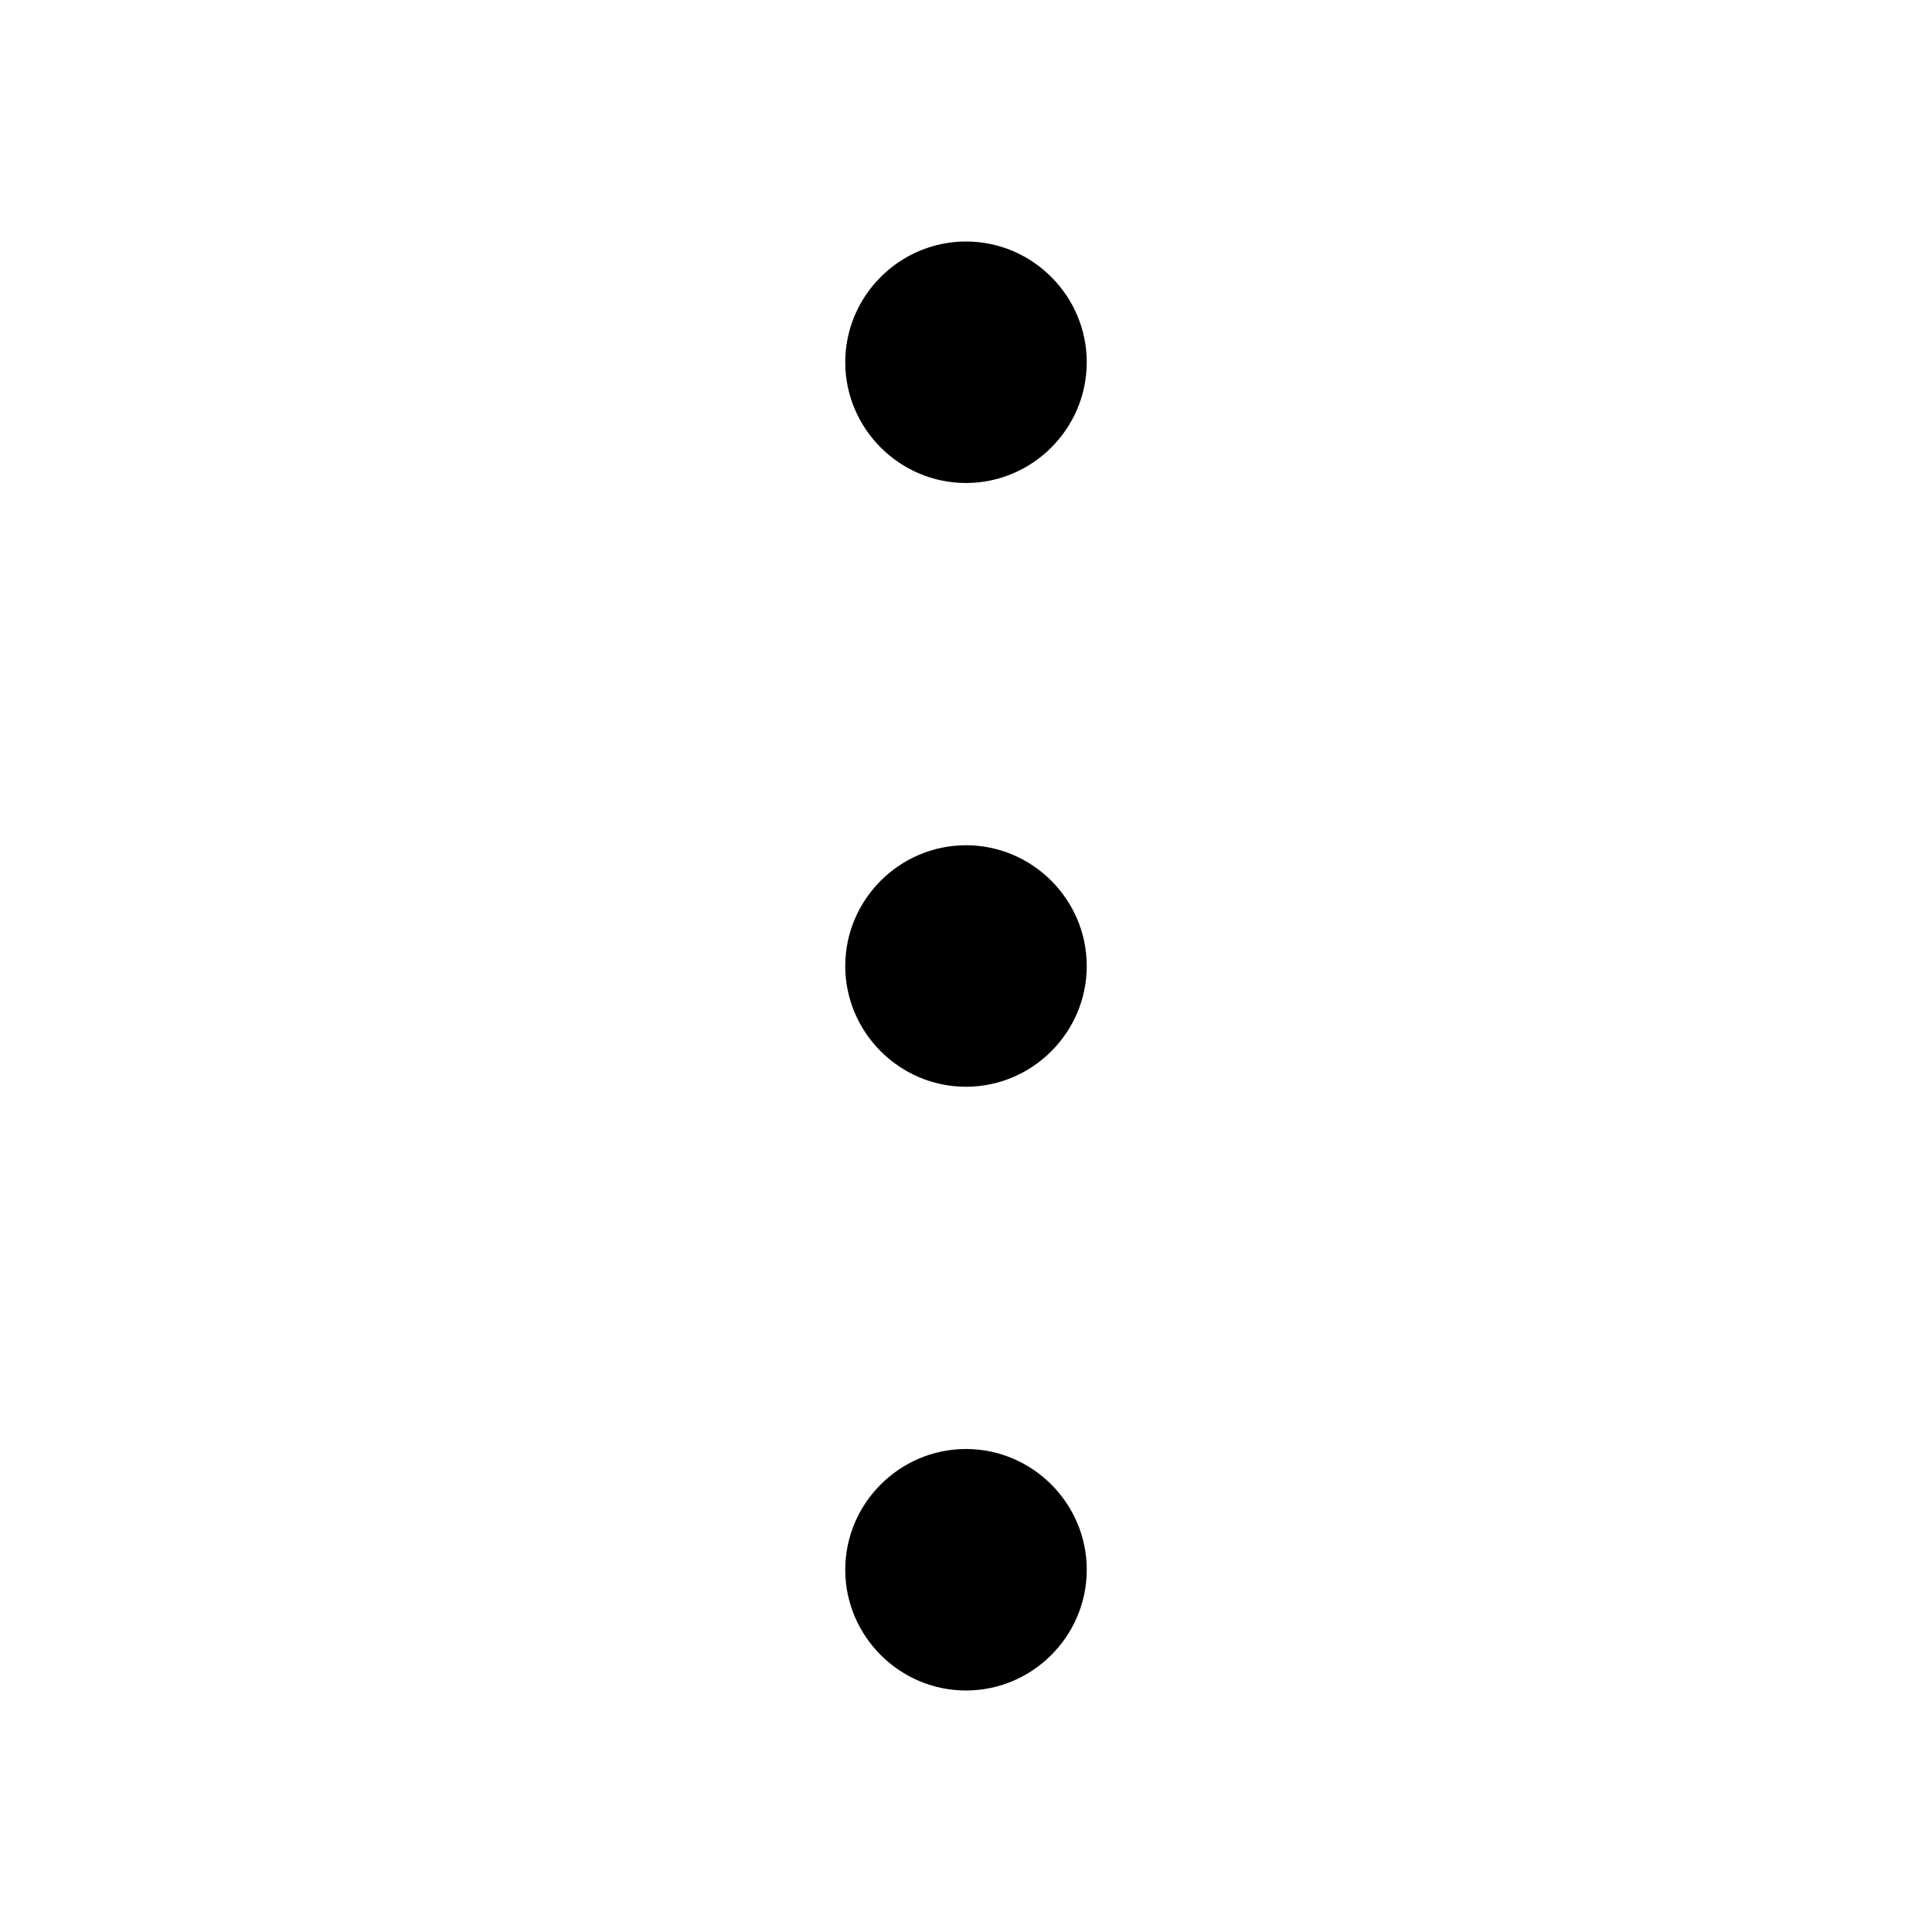
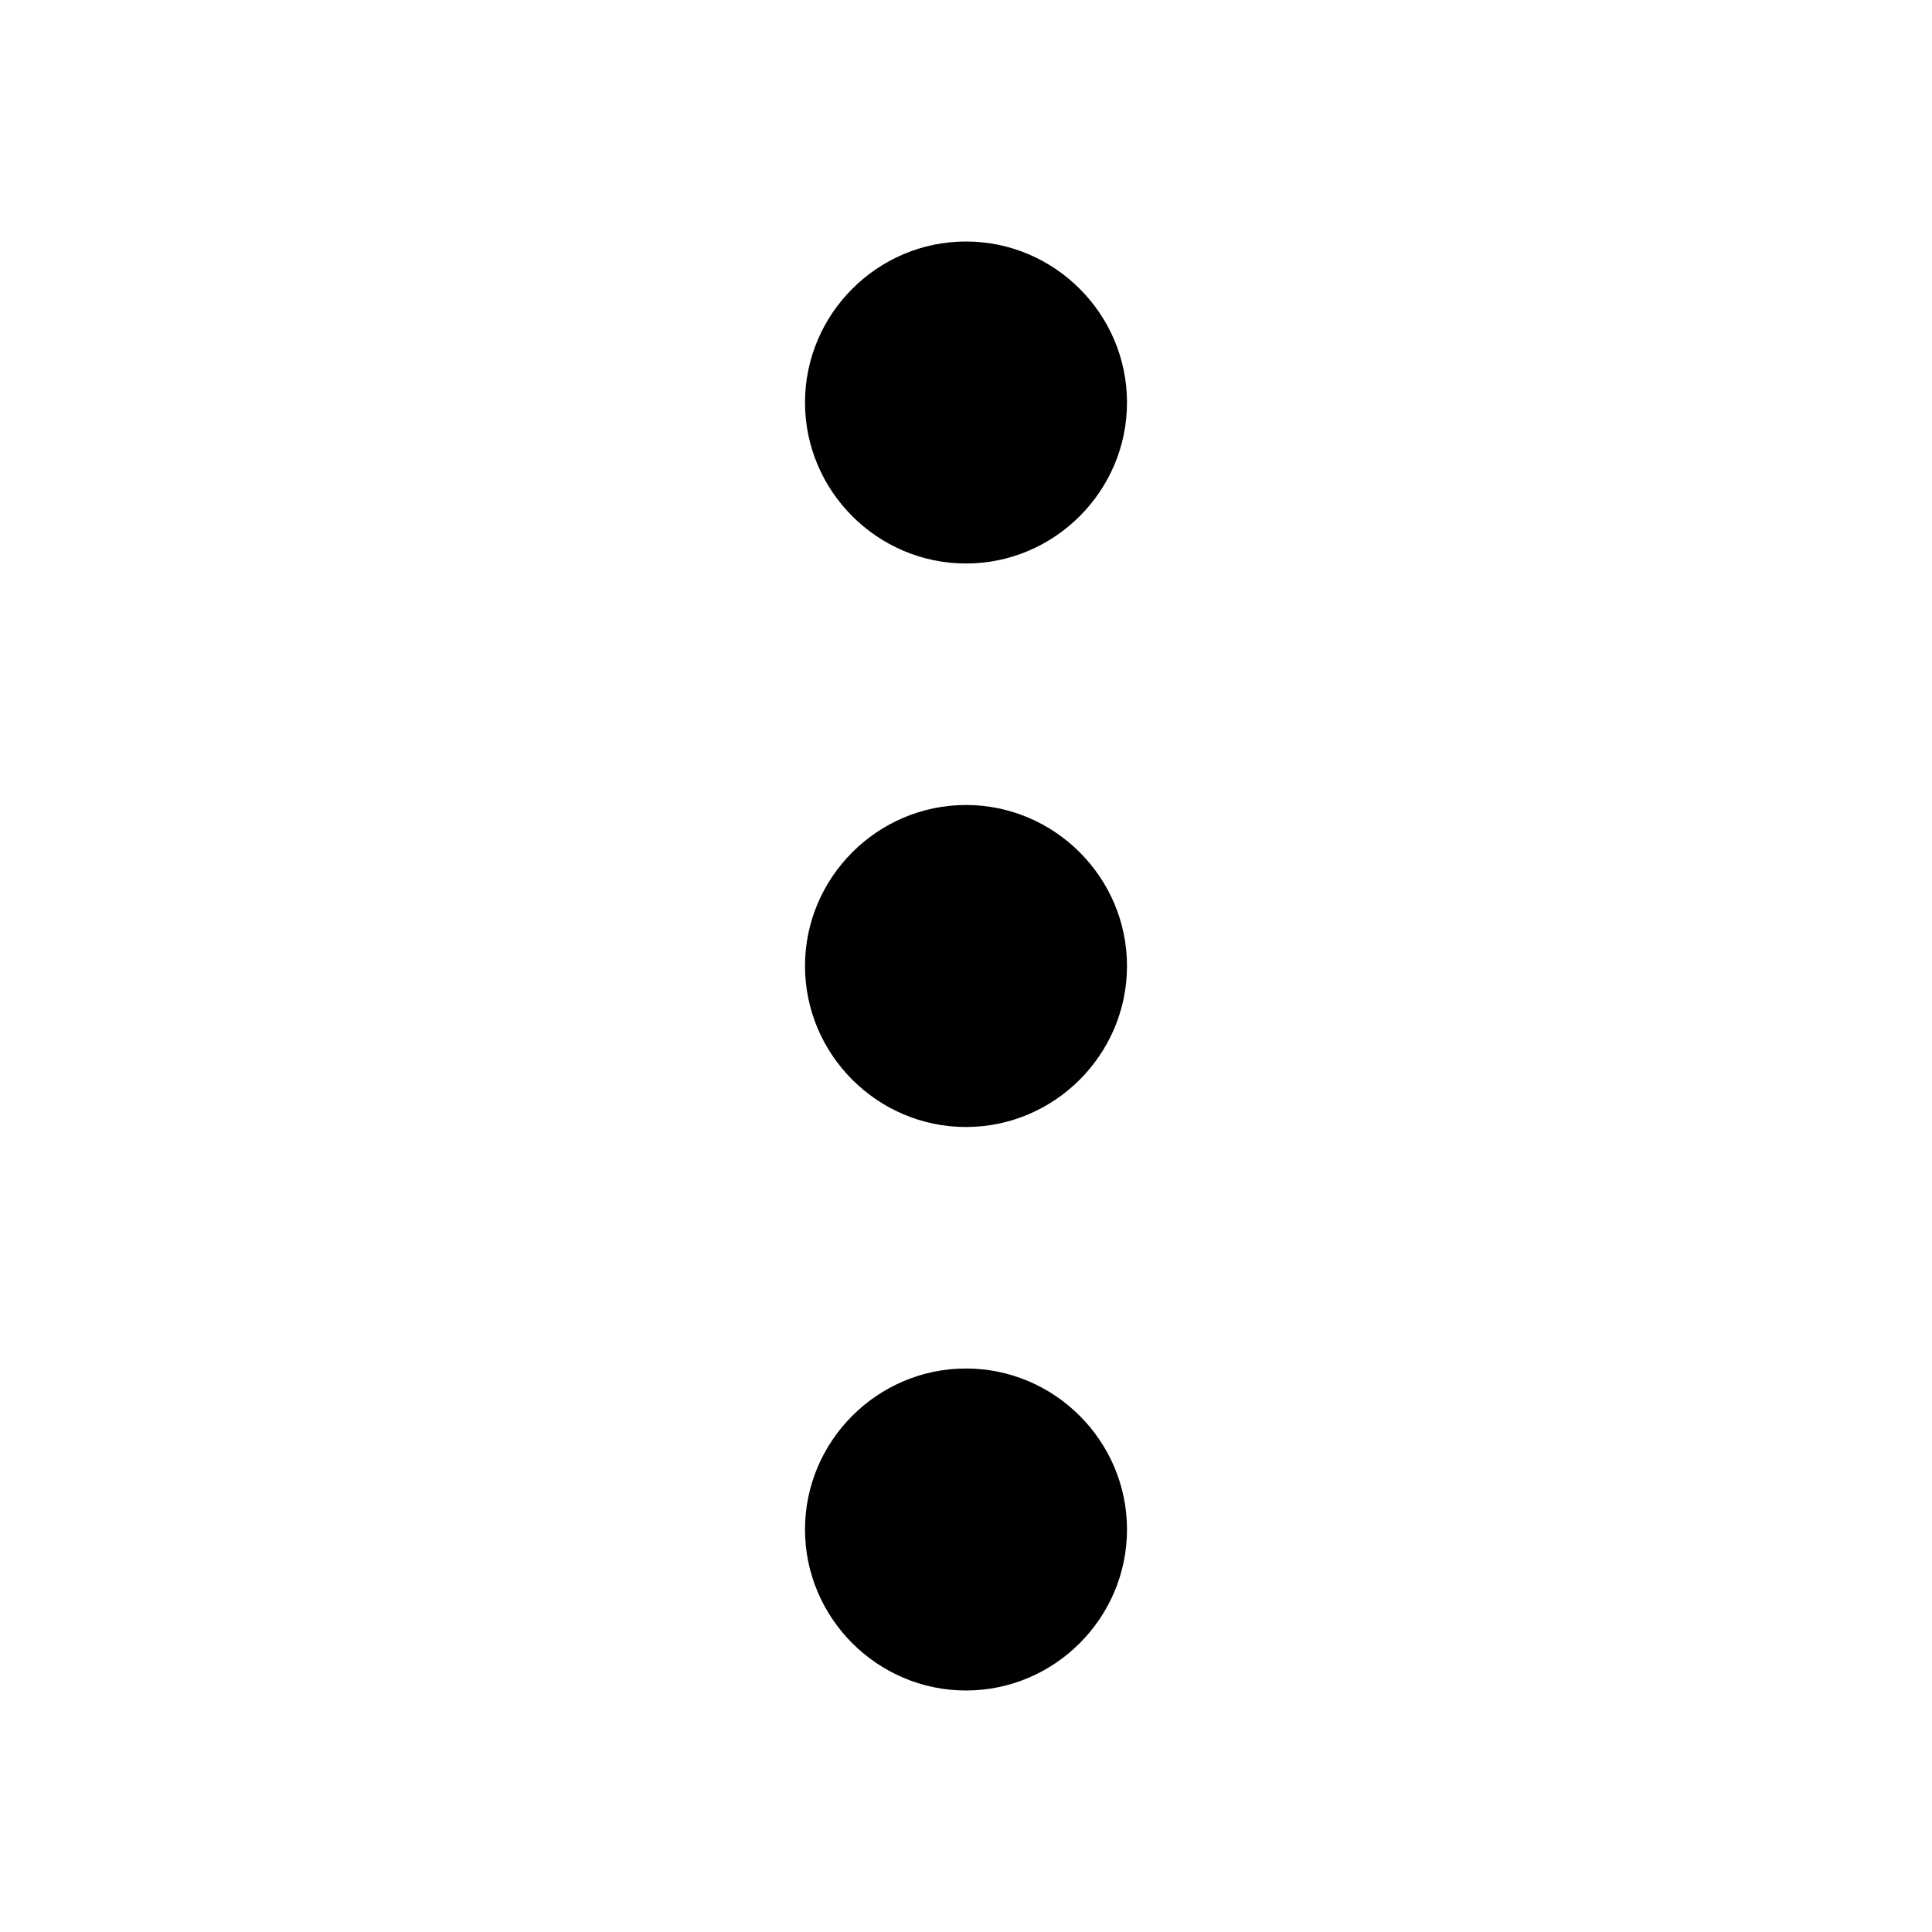
<svg xmlns="http://www.w3.org/2000/svg" viewBox="0 0 24 24">
-   <path d="M12 3C11.175 3 10.5 3.675 10.5 4.5C10.5 5.325 11.175 6 12 6C12.825 6 13.5 5.325 13.5 4.5C13.5 3.675 12.825 3 12 3ZM12 18C11.175 18 10.5 18.675 10.5 19.5C10.5 20.325 11.175 21 12 21C12.825 21 13.5 20.325 13.5 19.5C13.5 18.675 12.825 18 12 18ZM12 10.5C11.175 10.5 10.5 11.175 10.5 12C10.5 12.825 11.175 13.5 12 13.5C12.825 13.5 13.5 12.825 13.5 12C13.5 11.175 12.825 10.5 12 10.5Z" />
+   <path d="M12 3C10.9 3 10 3.9 10 5C10 6.1 10.9 7 12 7C13.1 7 14 6.1 14 5C14 3.9 13.1 3 12 3ZM12 17C10.9 17 10 17.9 10 19C10 20.1 10.9 21 12 21C13.1 21 14 20.1 14 19C14 17.9 13.1 17 12 17ZM12 10C10.9 10 10 10.9 10 12C10 13.1 10.9 14 12 14C13.1 14 14 13.1 14 12C14 10.9 13.1 10 12 10Z" />
</svg>
